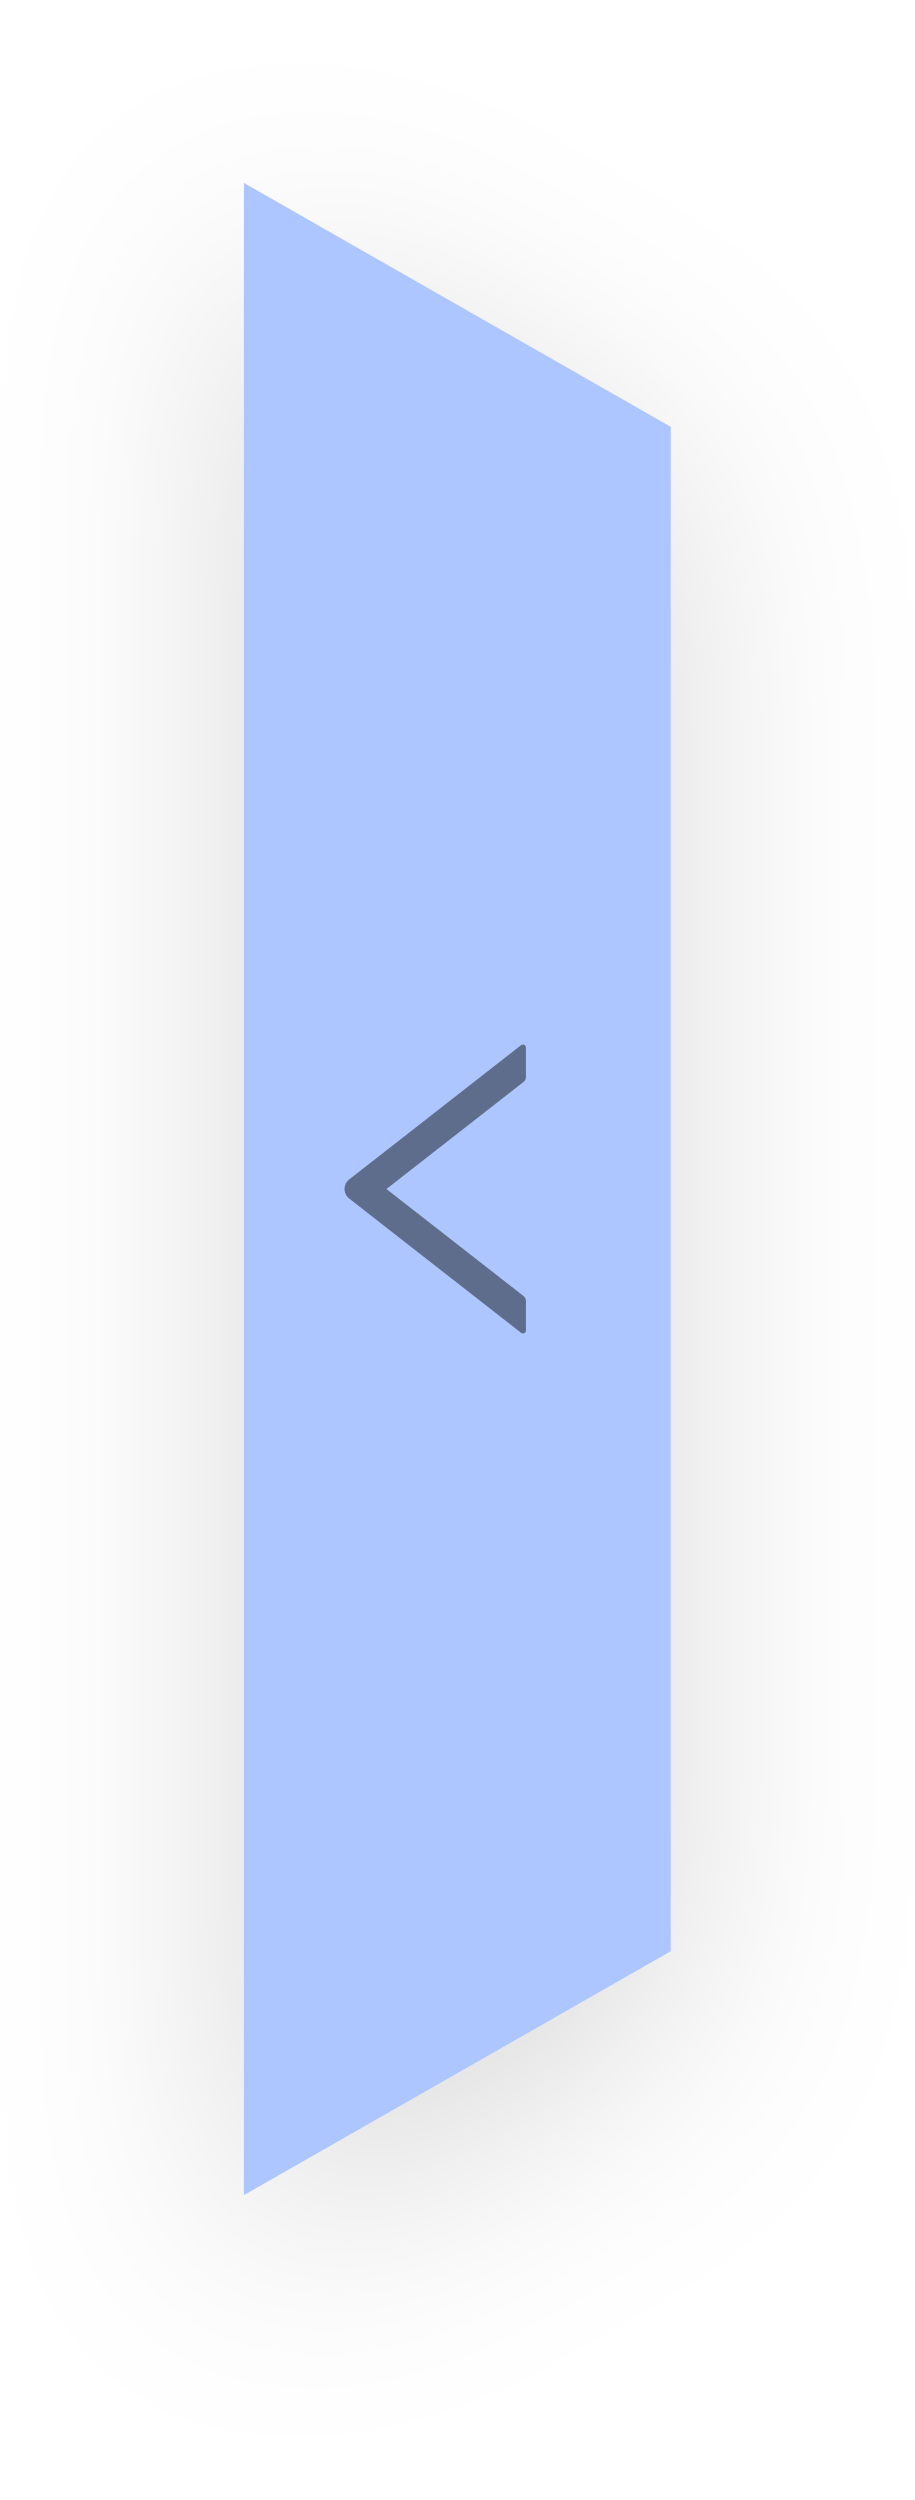
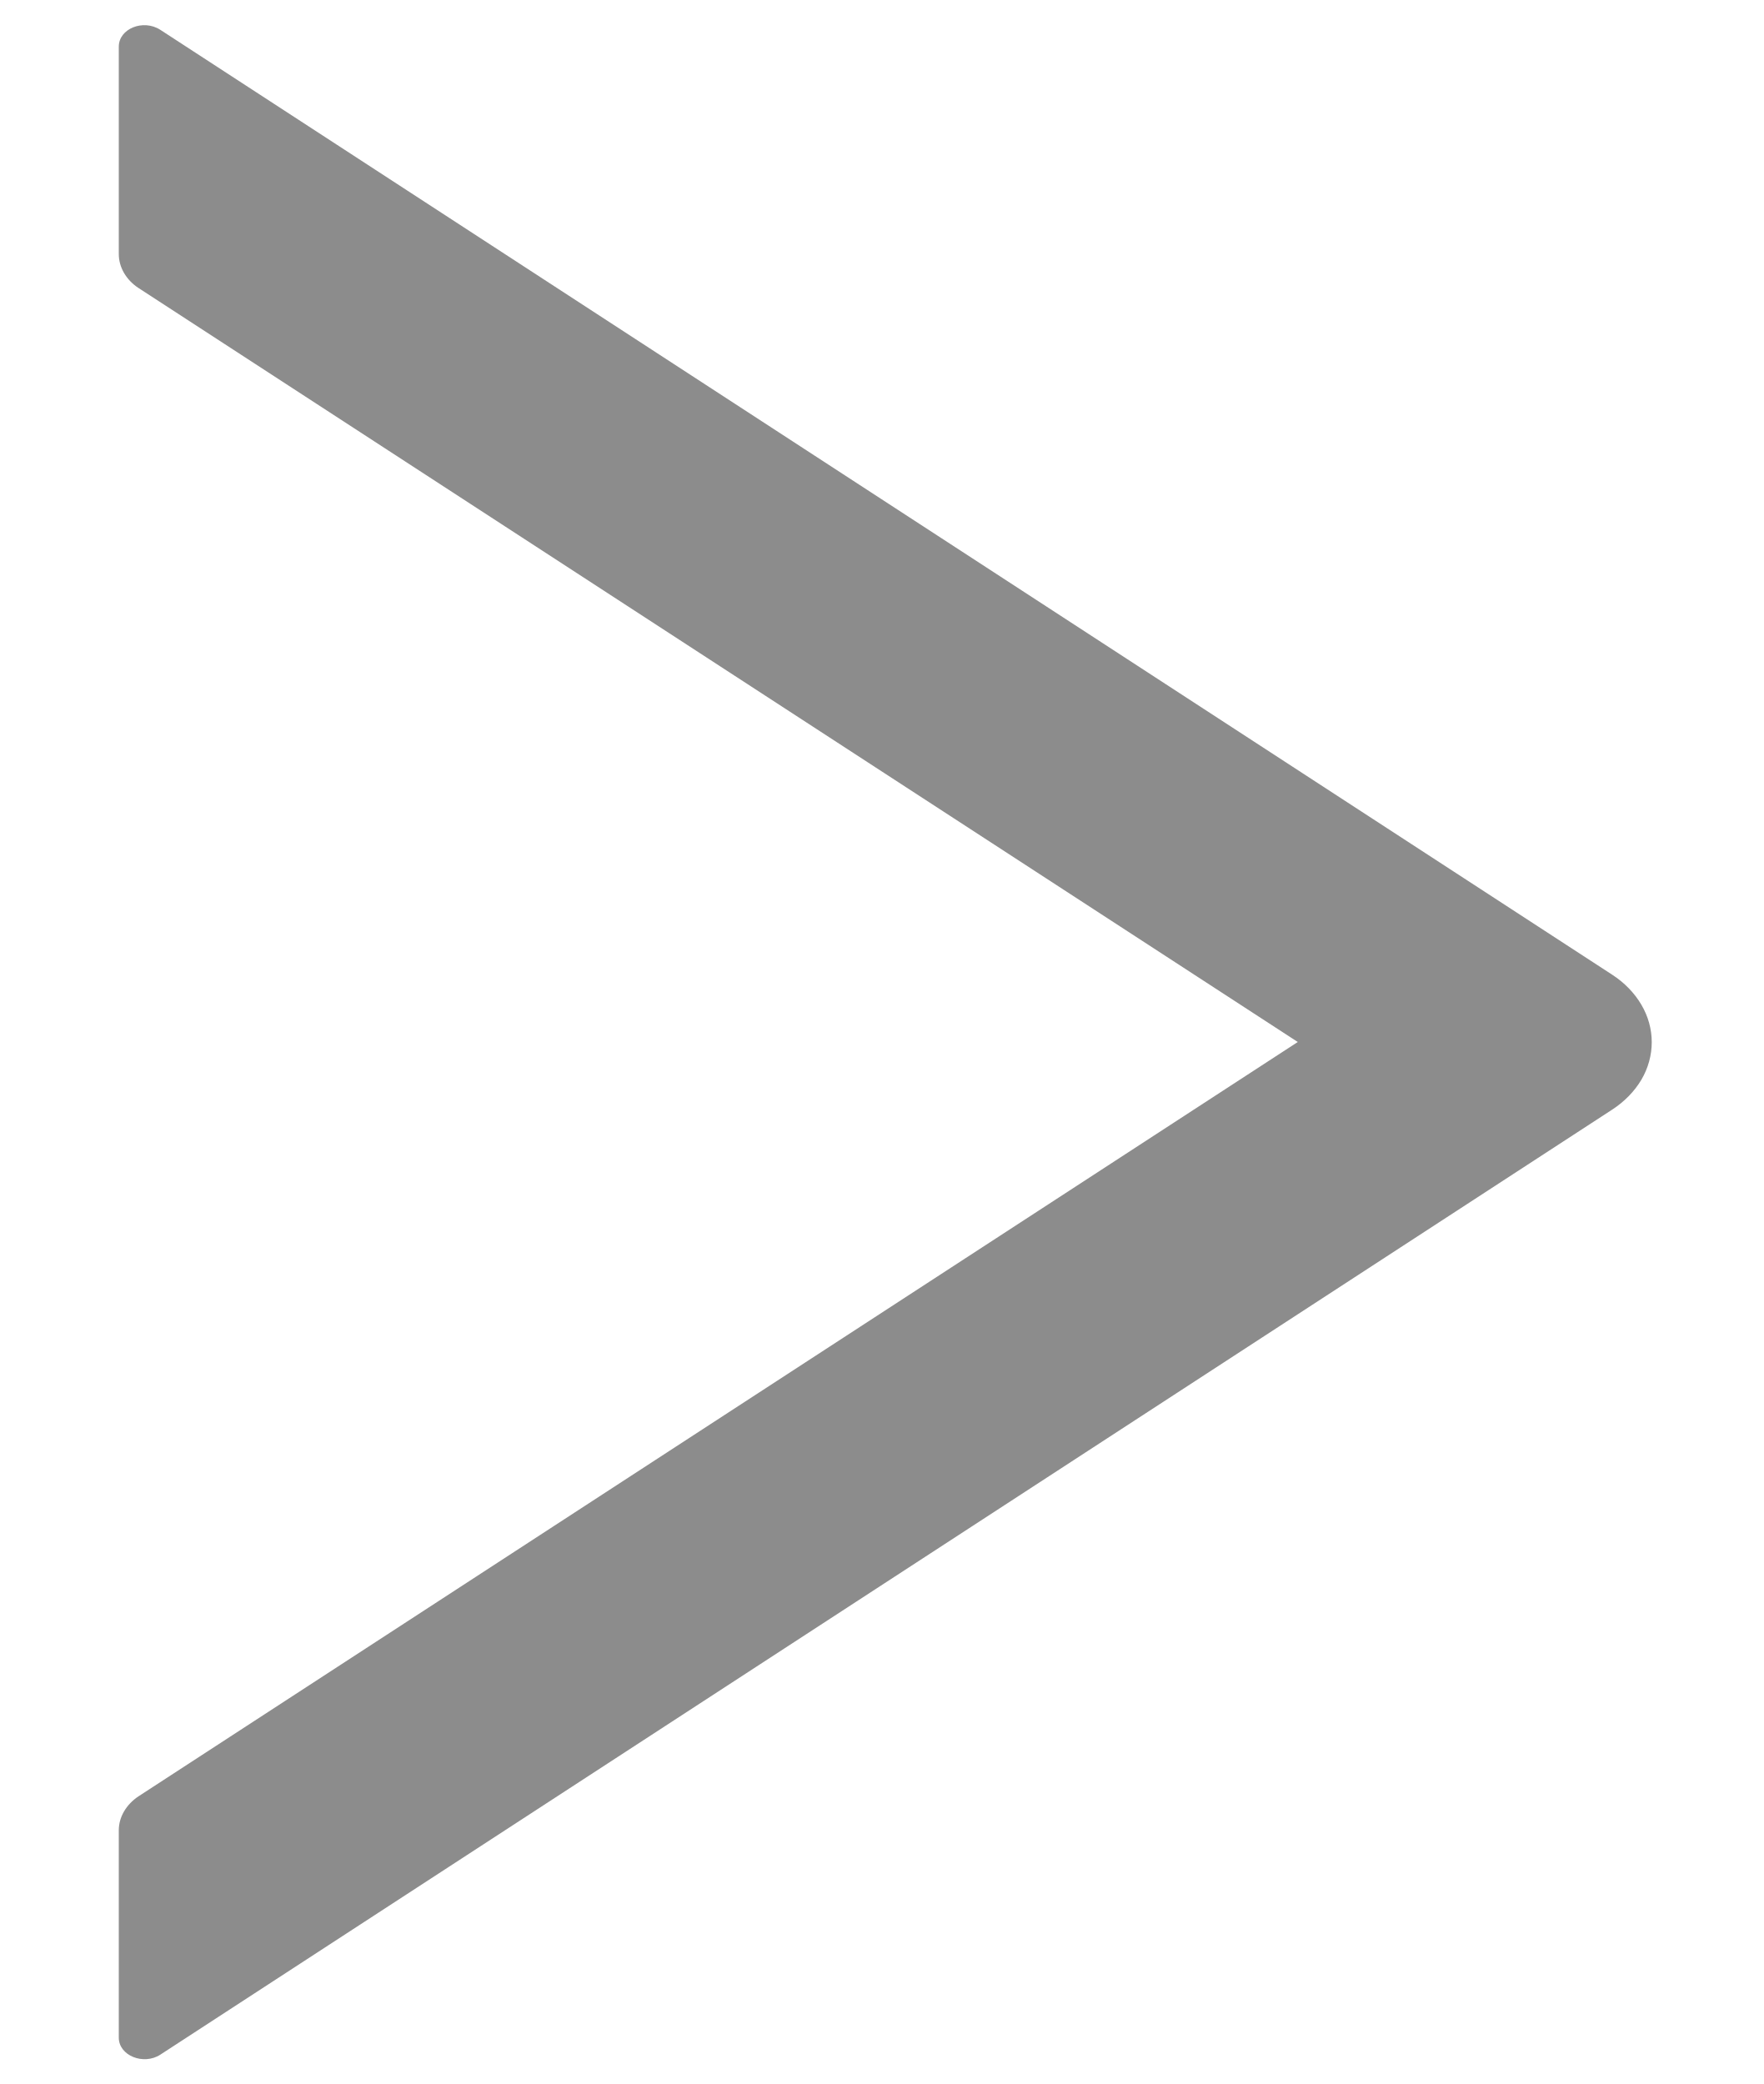
- <svg xmlns="http://www.w3.org/2000/svg" width="30" height="82" viewBox="0 0 30 82" fill="none">
-   <g filter="url(#filter0_d_102_23754)">
-     <path d="M8 6L22 14V64L8 72V6Z" fill="#ADC6FF" />
-     <path d="M17.251 35.328V34.362C17.251 34.278 17.154 34.232 17.09 34.283L11.454 38.685C11.407 38.722 11.368 38.77 11.341 38.824C11.315 38.879 11.301 38.938 11.301 38.999C11.301 39.06 11.315 39.12 11.341 39.174C11.368 39.228 11.407 39.276 11.454 39.313L17.09 43.715C17.156 43.766 17.251 43.72 17.251 43.636V42.67C17.251 42.608 17.222 42.55 17.174 42.512L12.675 39L17.174 35.486C17.222 35.448 17.251 35.39 17.251 35.328Z" fill="black" fill-opacity="0.45" />
-   </g>
-   <defs>
-     <filter id="filter0_d_102_23754" x="0" y="0" width="30" height="82" filterUnits="userSpaceOnUse" color-interpolation-filters="sRGB">
-       <feFlood flood-opacity="0" result="BackgroundImageFix" />
-       <feColorMatrix in="SourceAlpha" type="matrix" values="0 0 0 0 0 0 0 0 0 0 0 0 0 0 0 0 0 0 127 0" result="hardAlpha" />
-       <feOffset dy="2" />
-       <feGaussianBlur stdDeviation="4" />
-       <feColorMatrix type="matrix" values="0 0 0 0 0 0 0 0 0 0 0 0 0 0 0 0 0 0 0.15 0" />
-       <feBlend mode="normal" in2="BackgroundImageFix" result="effect1_dropShadow_102_23754" />
-       <feBlend mode="normal" in="SourceGraphic" in2="effect1_dropShadow_102_23754" result="shape" />
-     </filter>
-   </defs>
+ <svg xmlns="http://www.w3.org/2000/svg" width="11" height="13" viewBox="0 0 11 13" fill="none">
+   <path d="M0.741 11.417L0.741 12.711C0.741 12.823 0.895 12.885 1 12.817L10.056 6.922C10.133 6.872 10.195 6.808 10.238 6.736C10.281 6.663 10.303 6.582 10.303 6.501C10.303 6.42 10.281 6.34 10.238 6.267C10.195 6.194 10.133 6.13 10.056 6.08L1 0.186C0.893 0.117 0.741 0.179 0.741 0.291L0.741 1.585C0.741 1.667 0.787 1.746 0.863 1.796L8.095 6.5L0.863 11.206C0.787 11.257 0.741 11.335 0.741 11.417Z" fill="black" fill-opacity="0.45" />
</svg>
